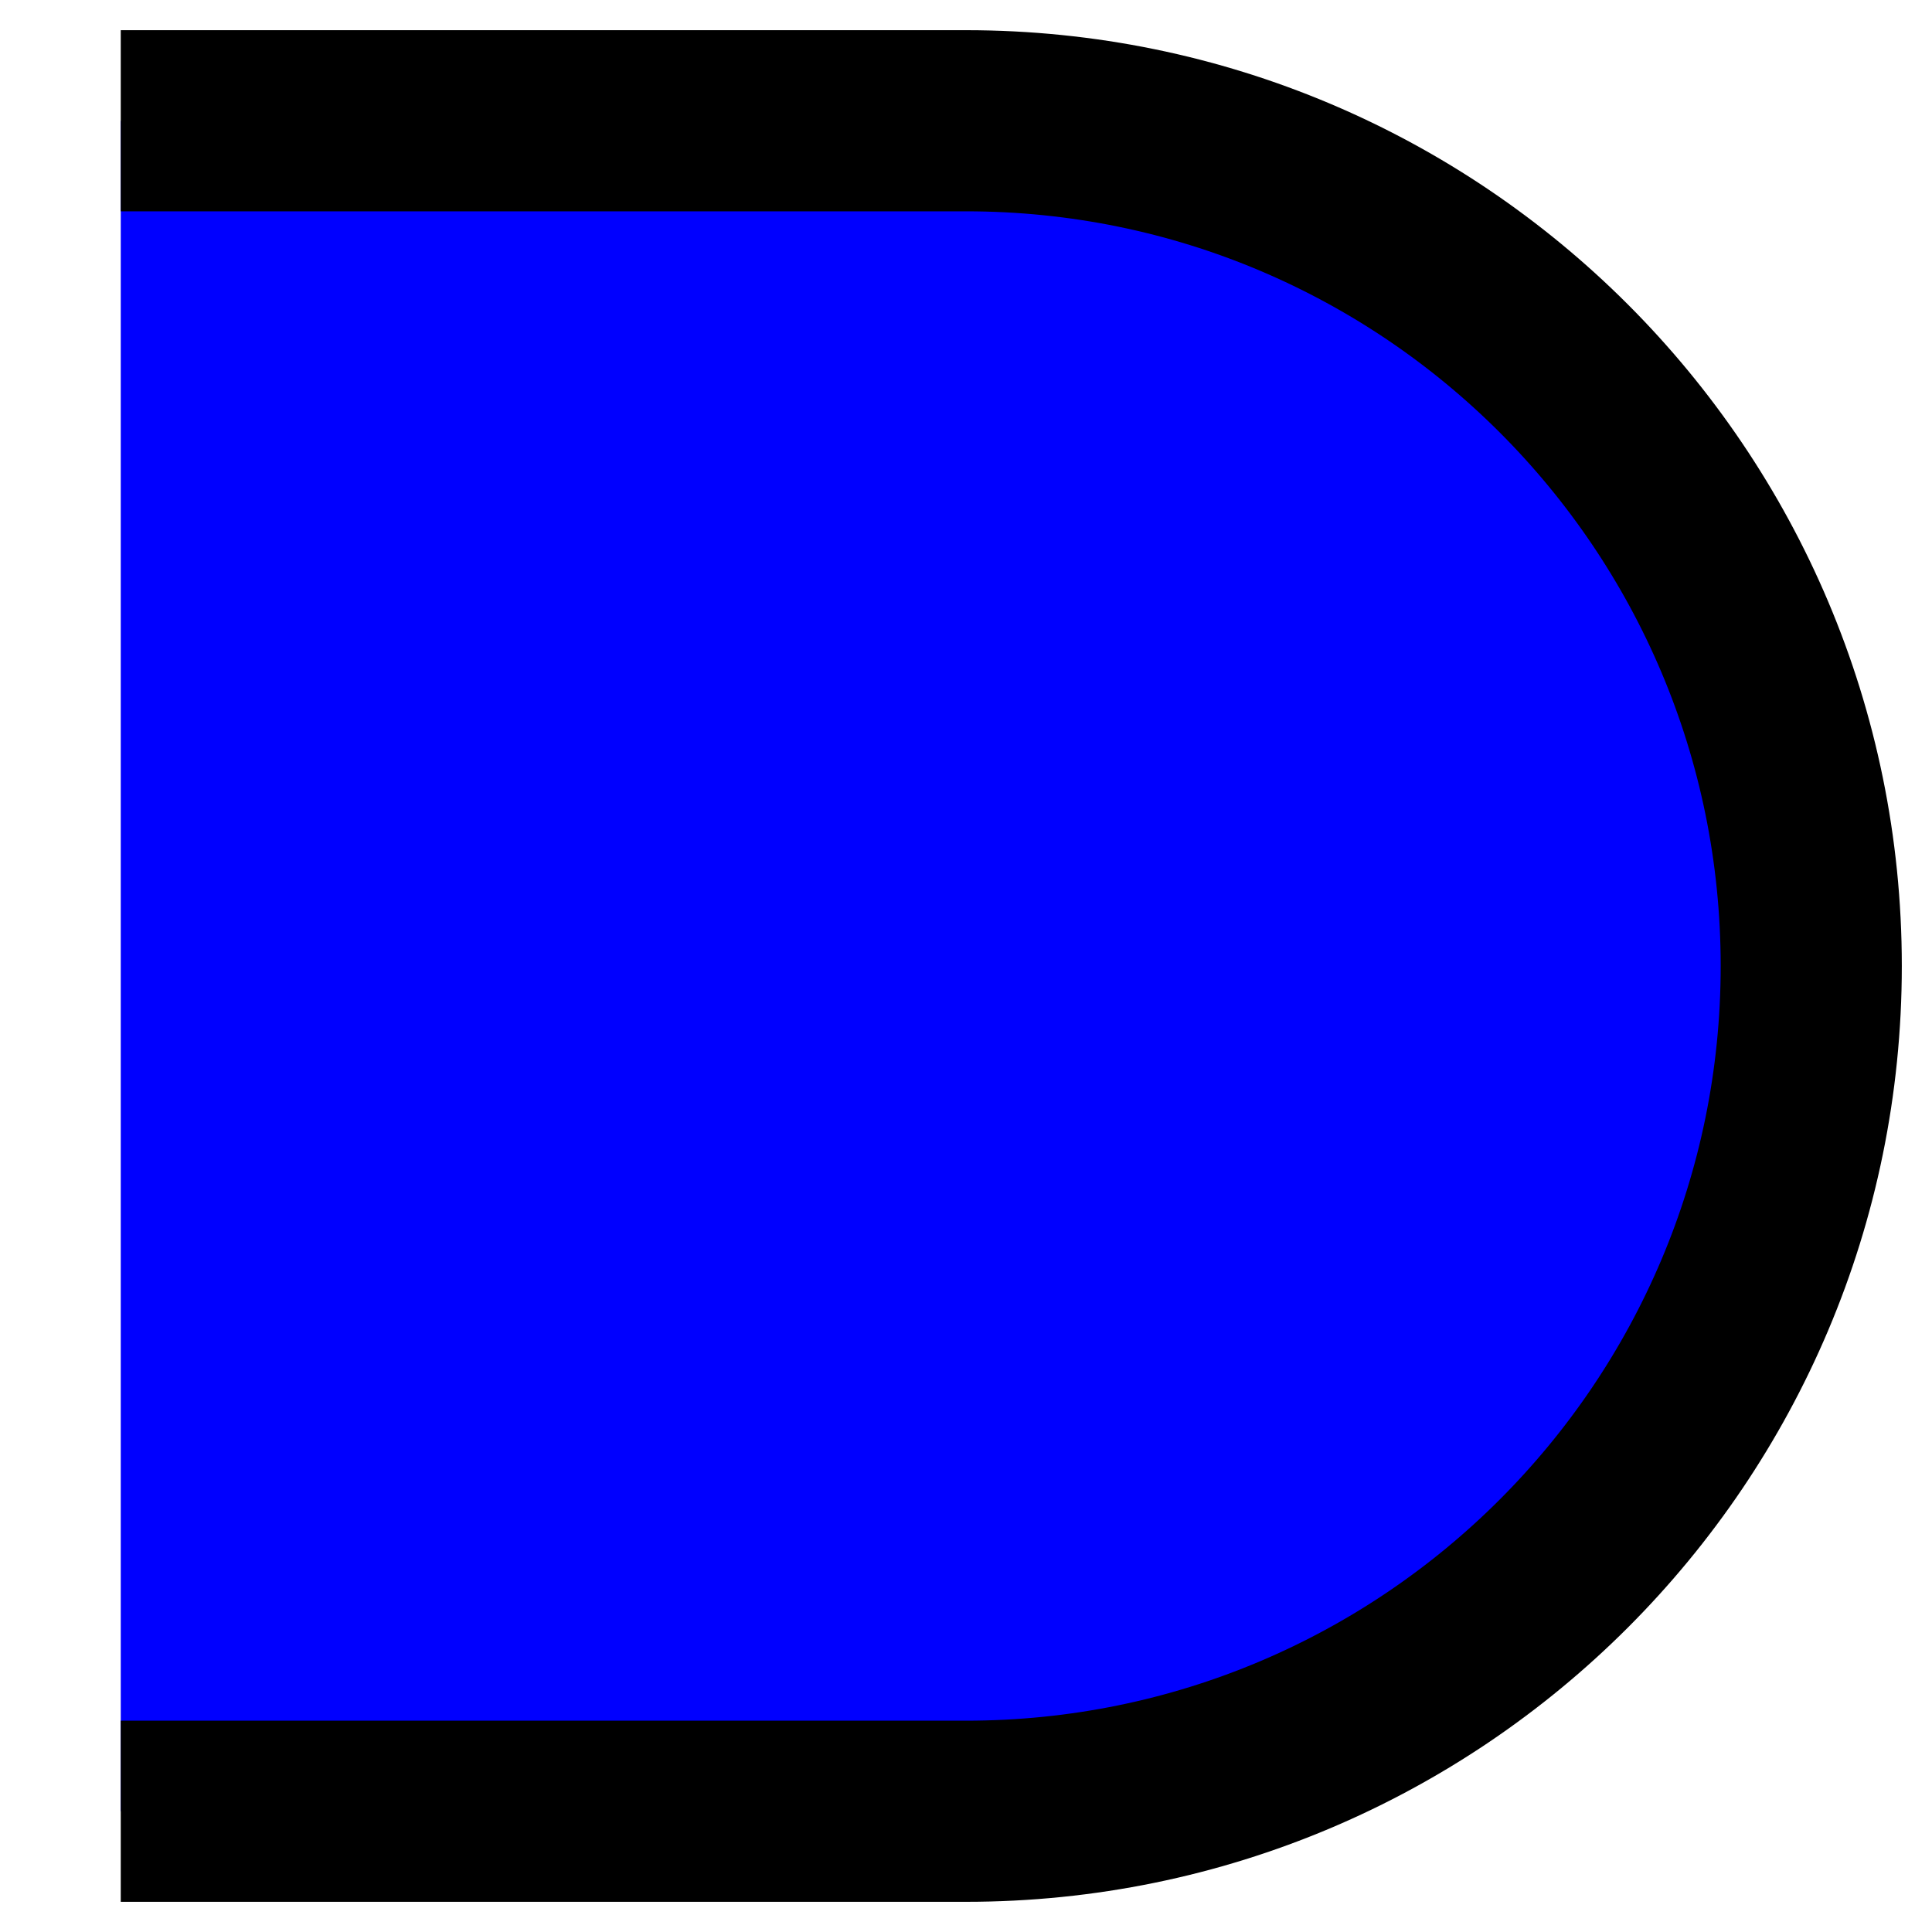
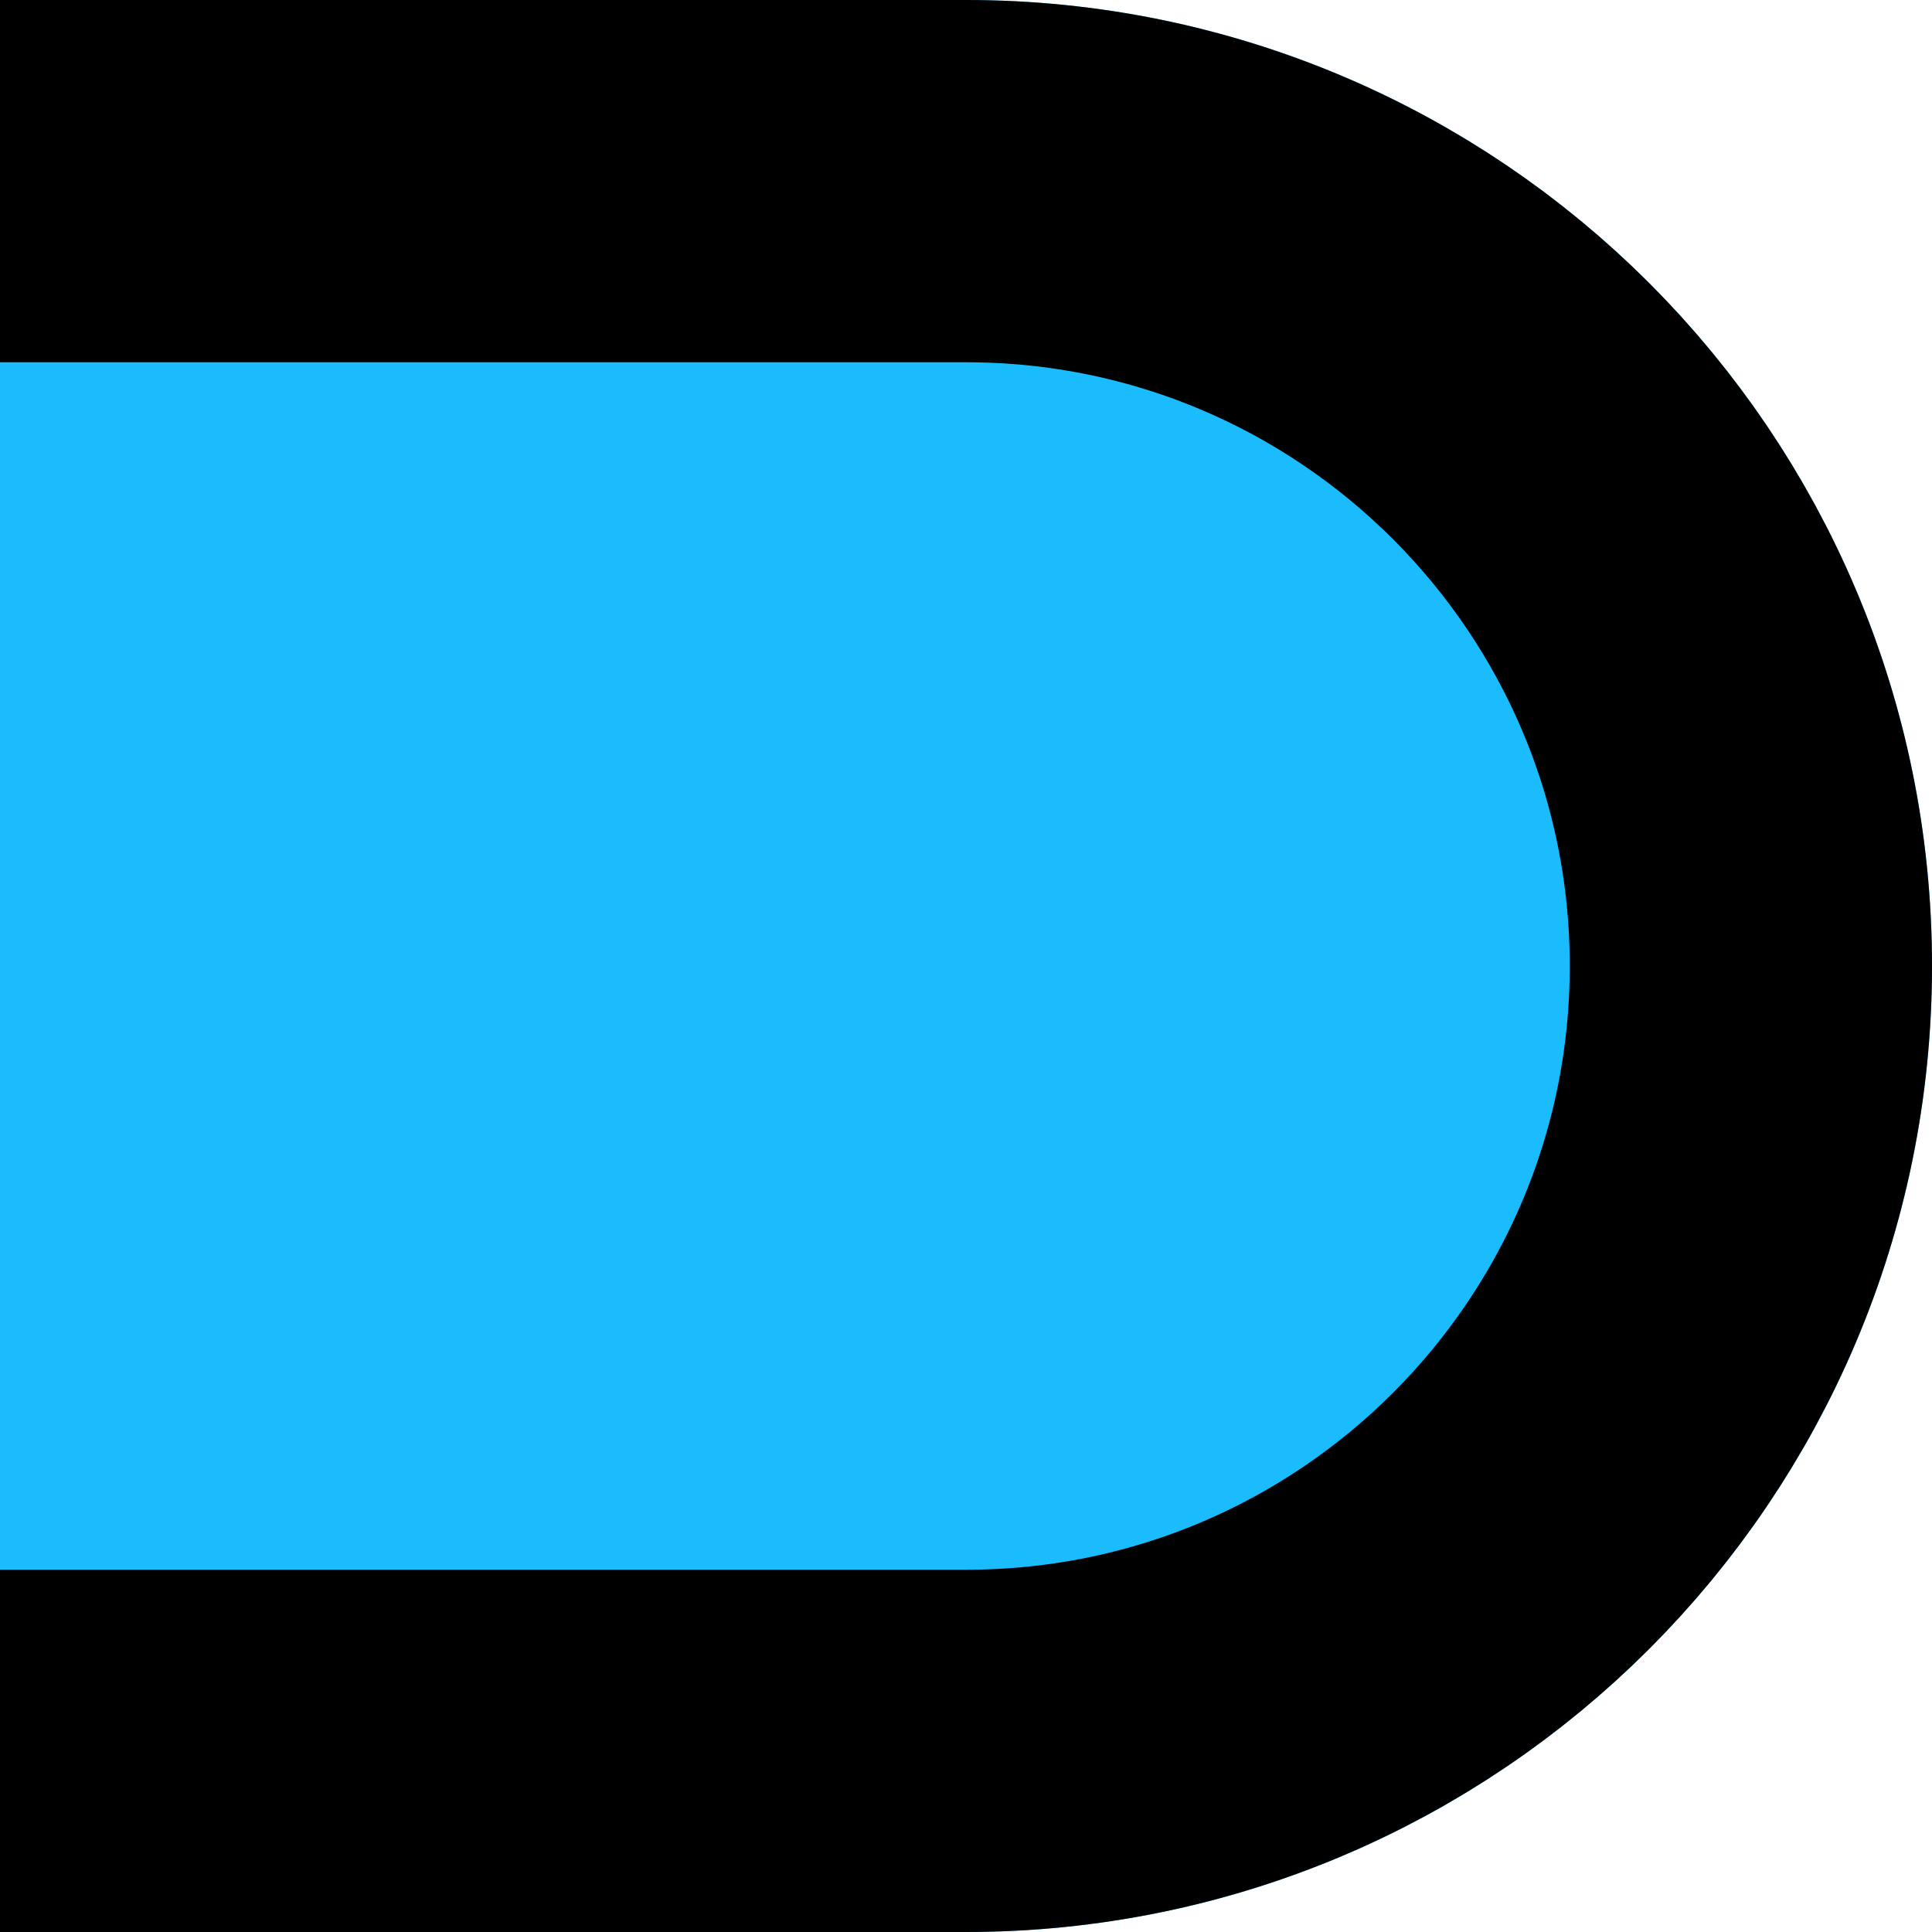
<svg xmlns="http://www.w3.org/2000/svg" viewBox="0 0 64 64">
-   <path d="M 4 4 L 32 4 A 28 28 0 0 1 32 60 L 4 60 Z" fill="#0000ff" />
-   <path d="M 4 4 L 32 4 A 28 28 0 0 1 32 60 L 4 60" fill="none" stroke="#000000" stroke-width="6" stroke-linecap="butt" />
+   <path d="M 0 0 L 32 0 A 32 32 0 0 1 32 64 L 0 64 Z" fill="#1ABCFE" />
+   <path d="M 0 6.0 L 32 6.0 A 26.0 26.0 0 0 1 32 58.0 L 0 58.0" fill="none" stroke="#000000" stroke-width="12" stroke-linecap="butt" stroke-linejoin="miter" />
</svg>
